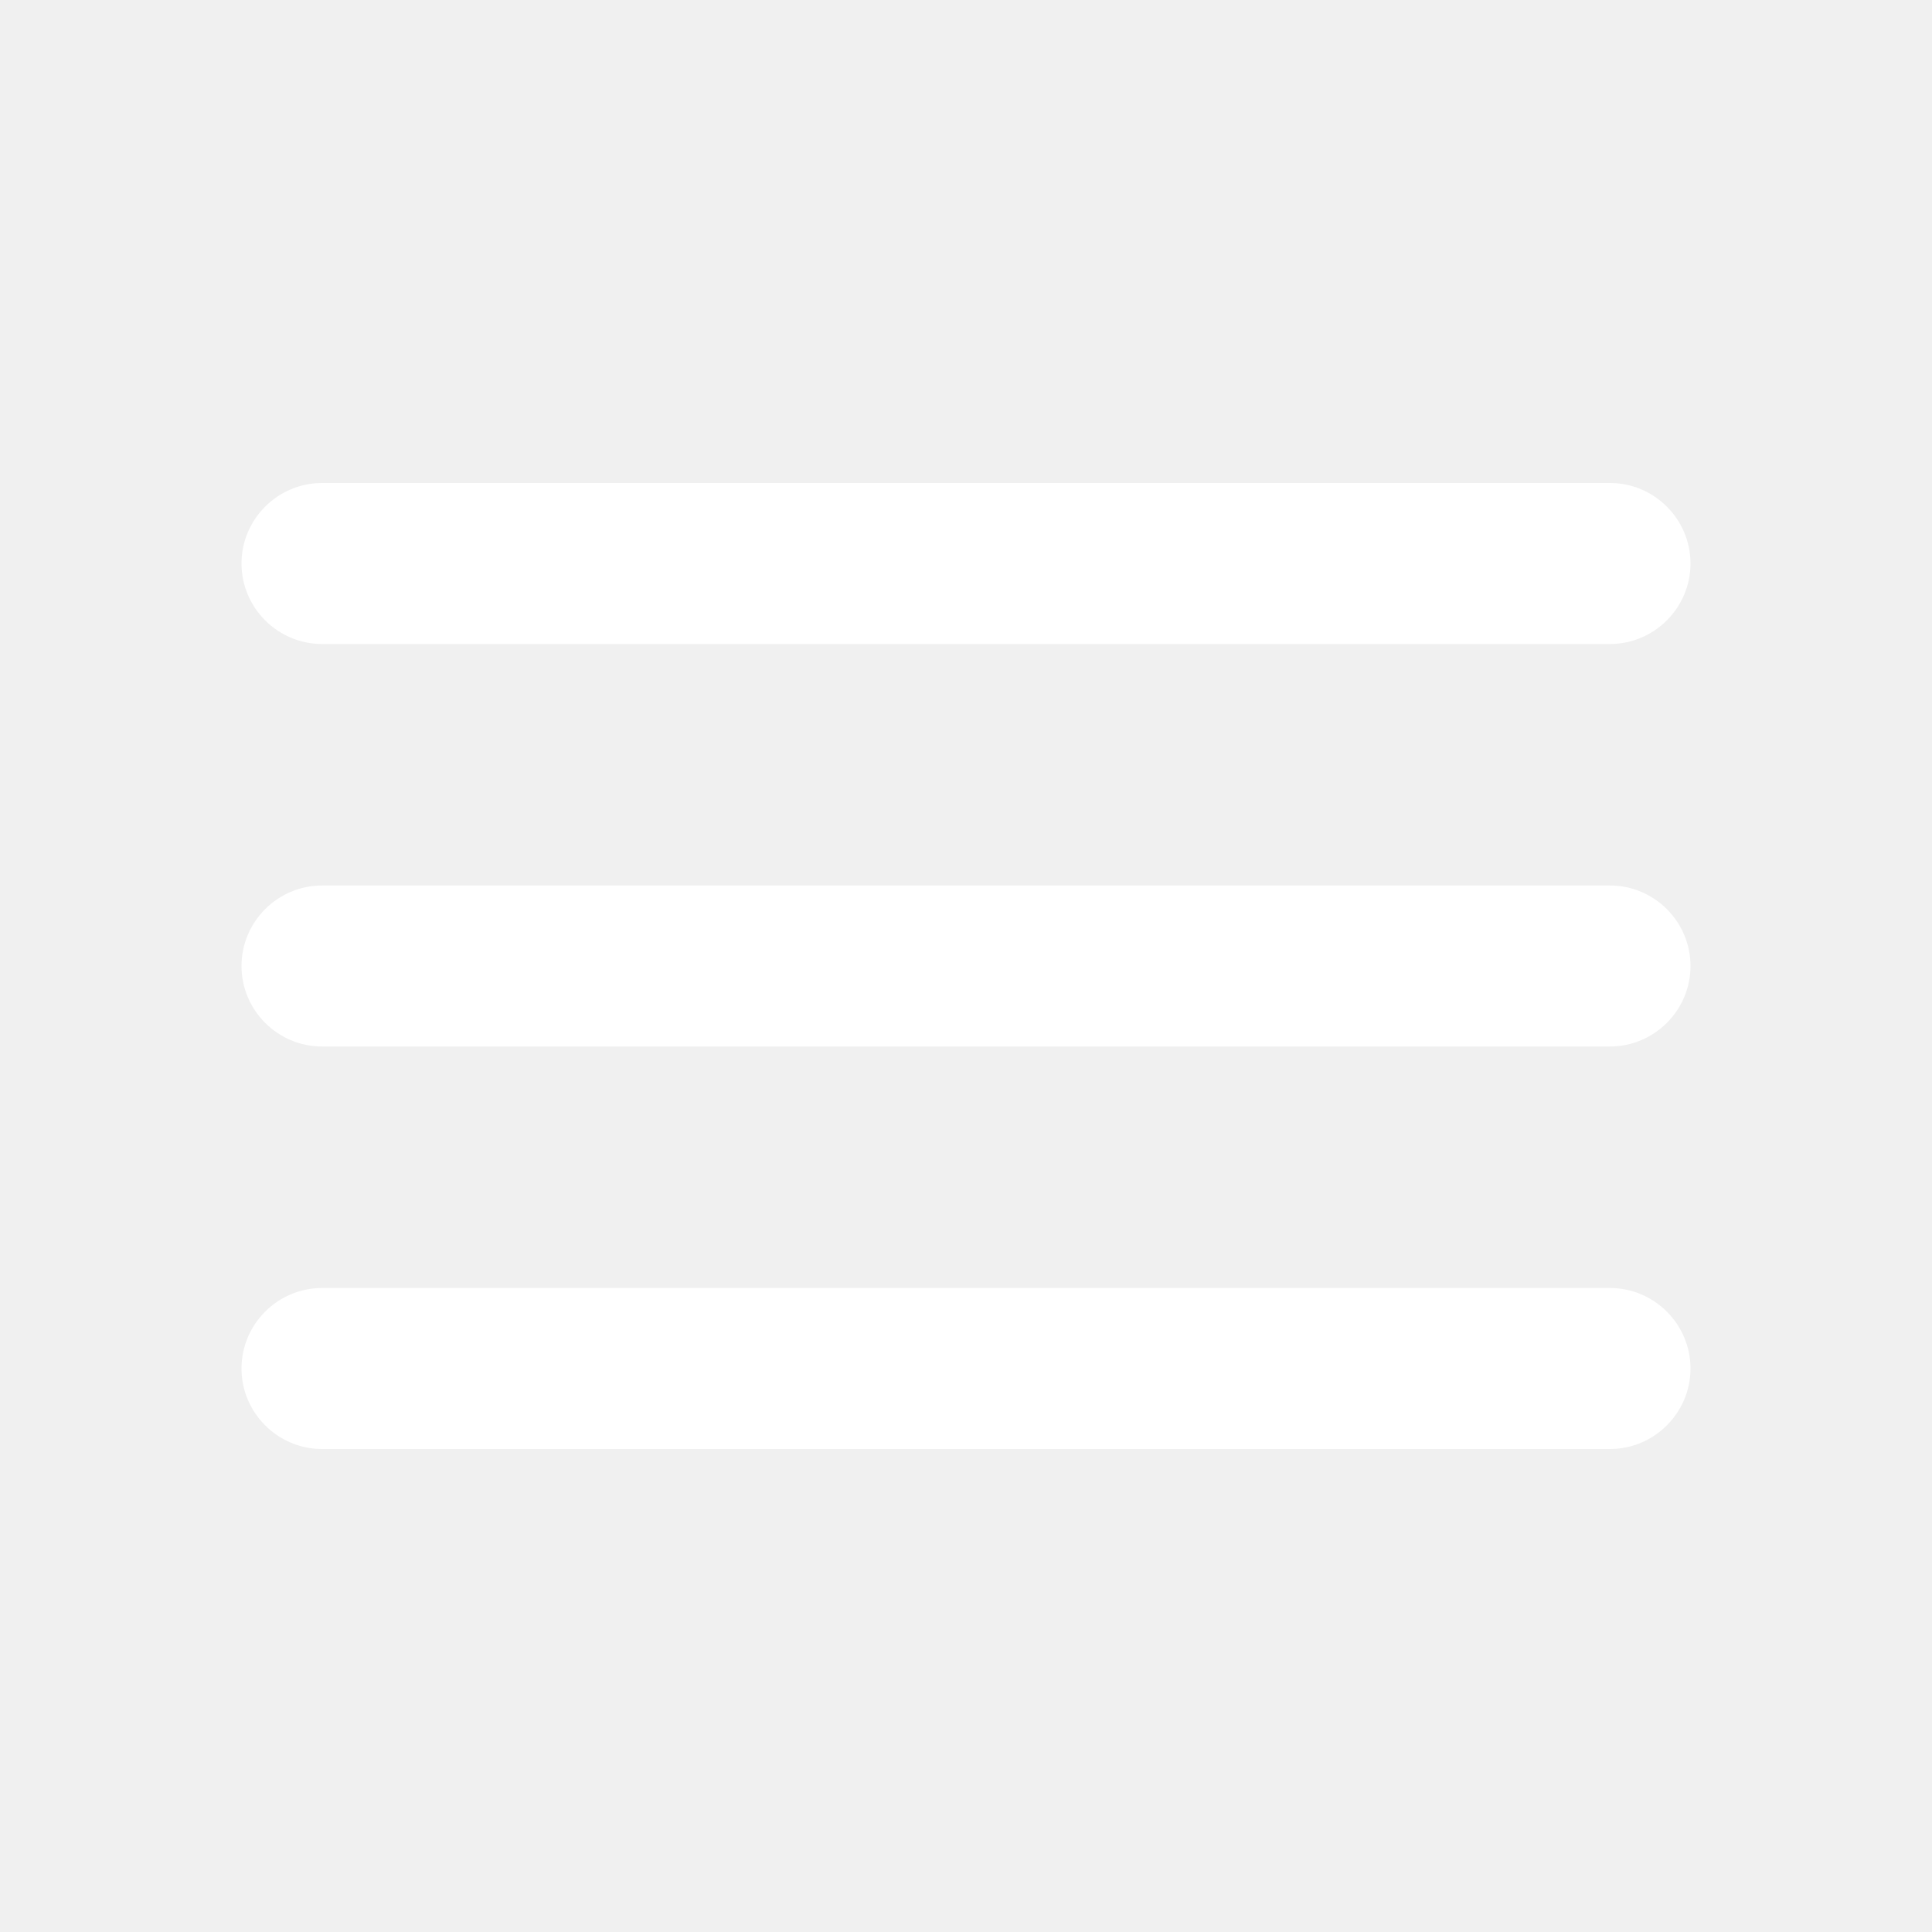
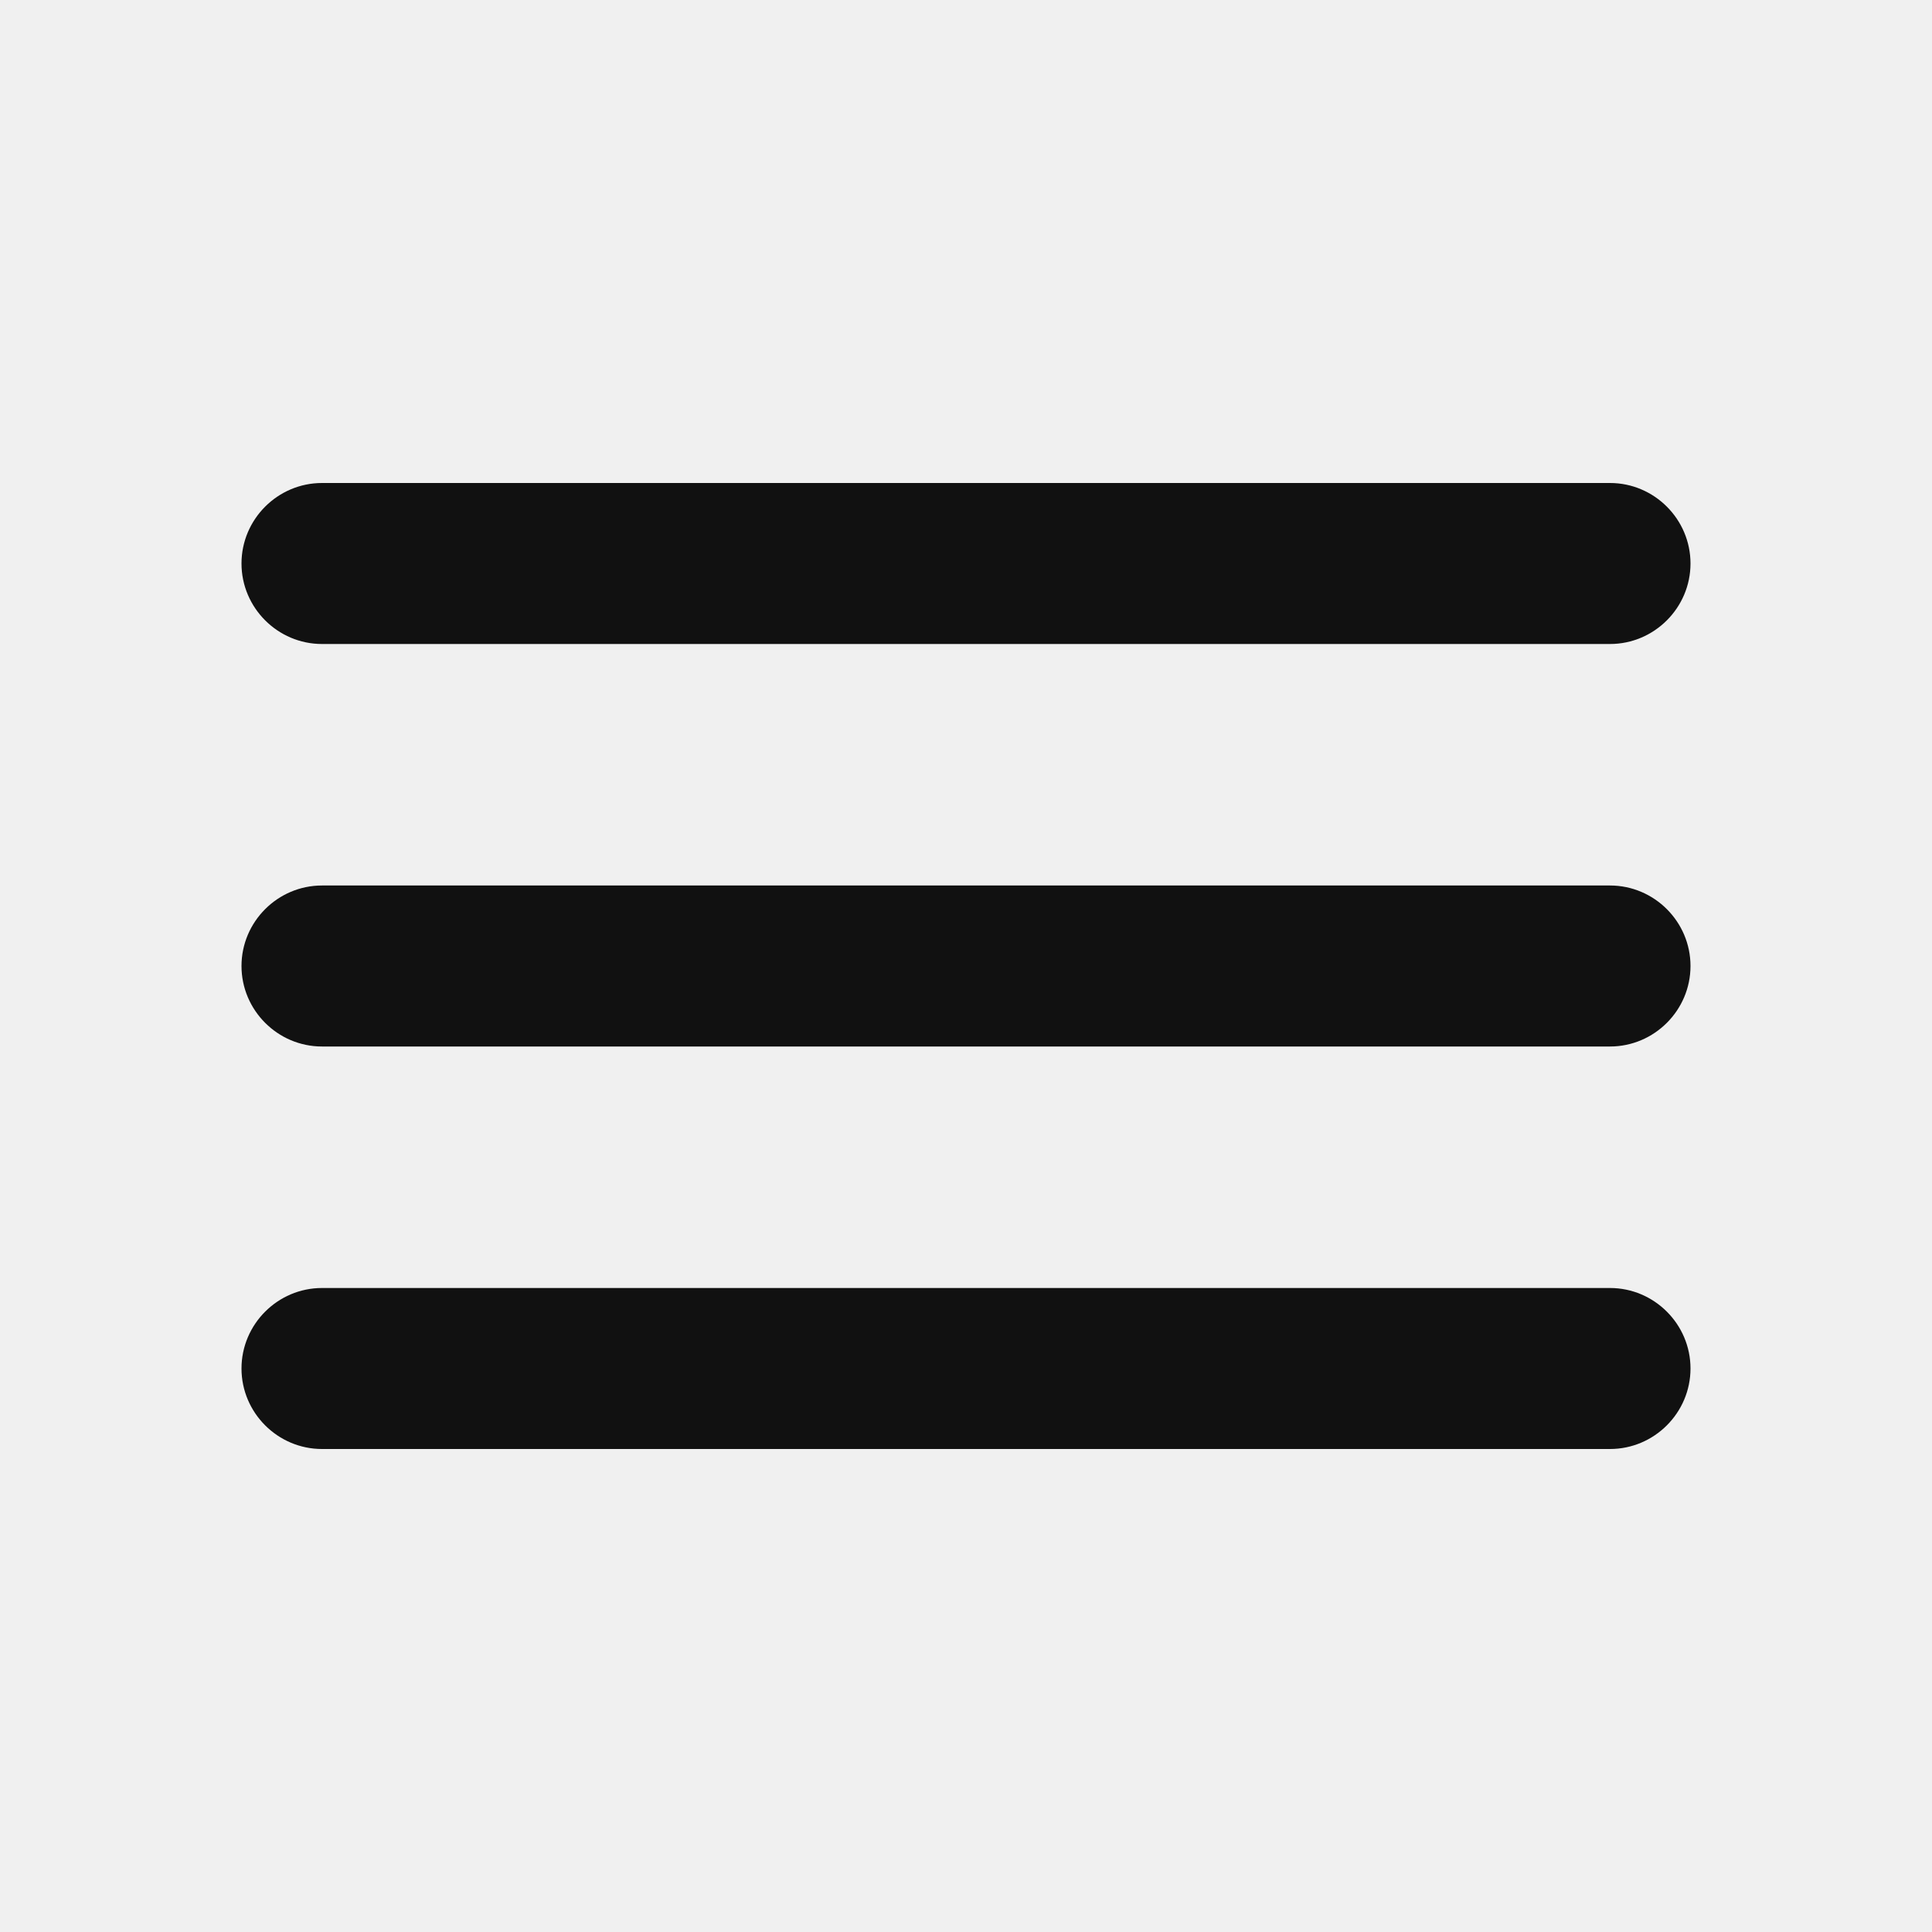
<svg xmlns="http://www.w3.org/2000/svg" width="24" height="24" viewBox="0 0 24 24">
-   <g fill="#ffffff" class="nc-icon-wrapper">
-     <path d="M4 18h16c.55 0 1-.45 1-1s-.45-1-1-1H4c-.55 0-1 .45-1 1s.45 1 1 1zm0-5h16c.55 0 1-.45 1-1s-.45-1-1-1H4c-.55 0-1 .45-1 1s.45 1 1 1zM3 7c0 .55.45 1 1 1h16c.55 0 1-.45 1-1s-.45-1-1-1H4c-.55 0-1 .45-1 1z" />
+   <g fill="#111111" class="nc-icon-wrapper">
+     <path d="M4 18h16c.55 0 1-.45 1-1s-.45-1-1-1H4c-.55 0-1 .45-1 1s.45 1 1 1zm0-5h16c.55 0 1-.45 1-1s-.45-1-1-1H4c-.55 0-1              .45-1 1s.45 1 1 1zM3 7c0 .55.45 1 1 1h16c.55 0 1-.45 1-1s-.45-1-1-1H4c-.55 0-1 .45-1 1z">
+         </path>
  </g>
</svg>
